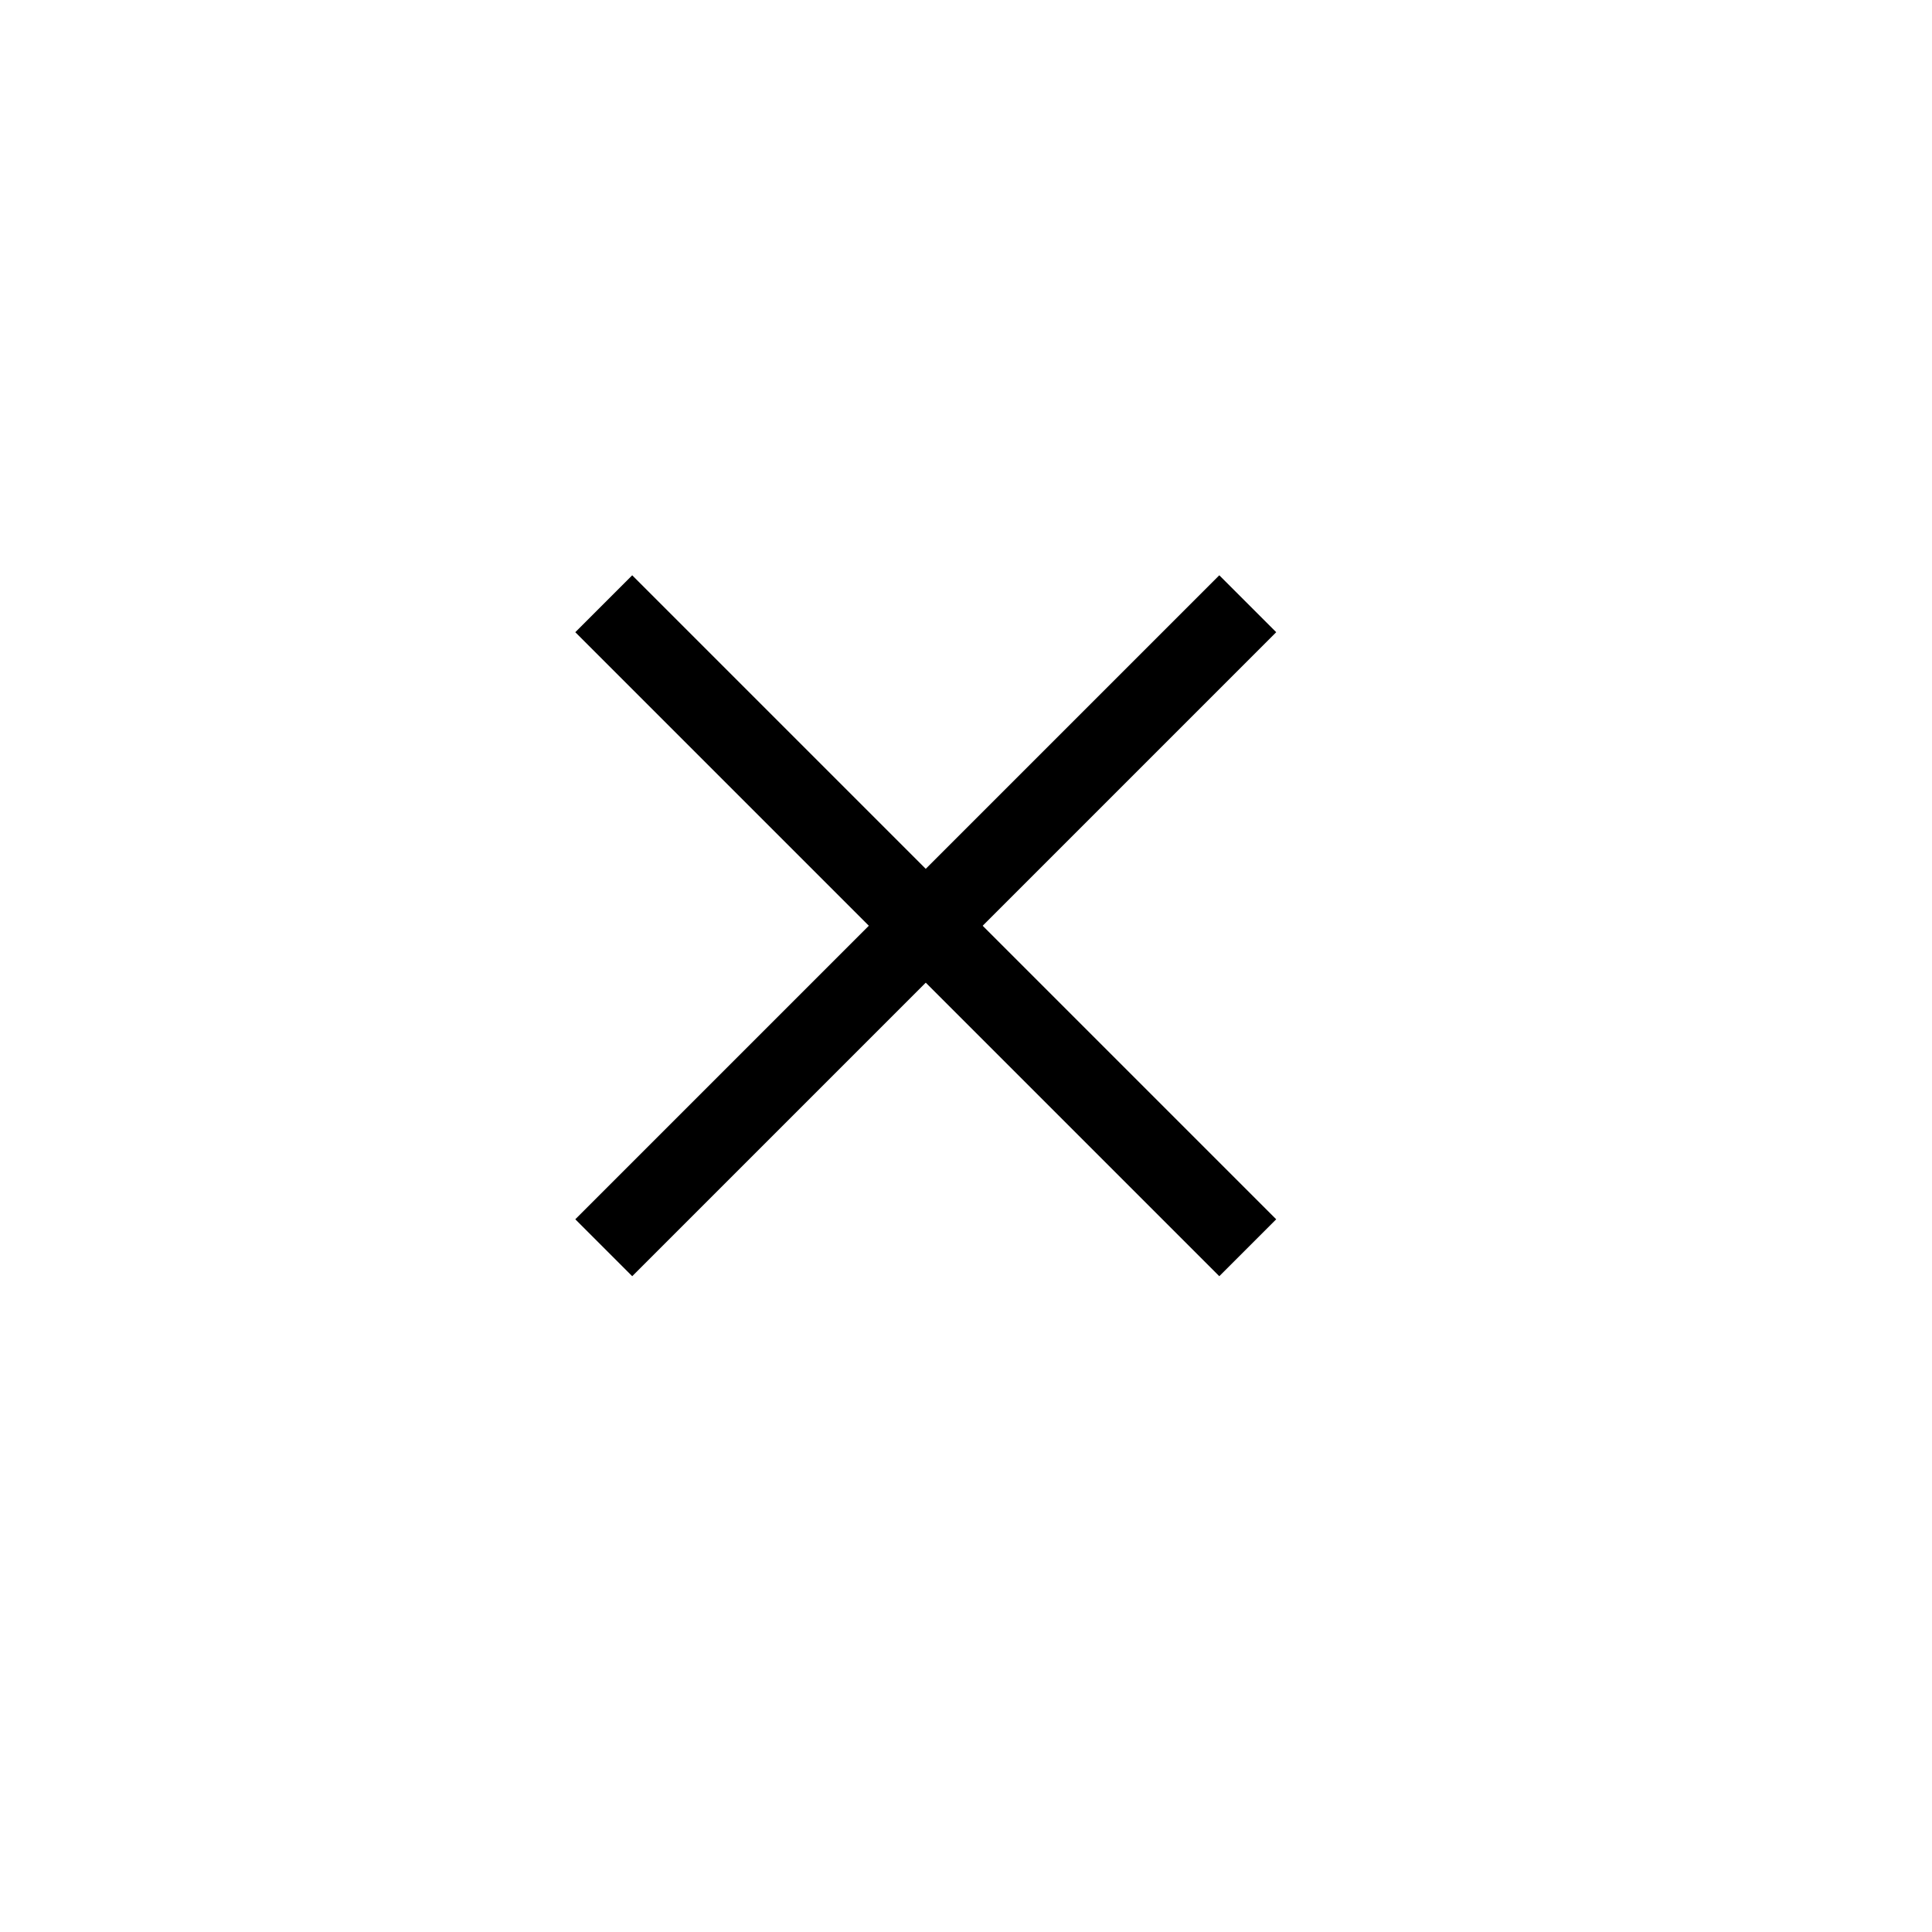
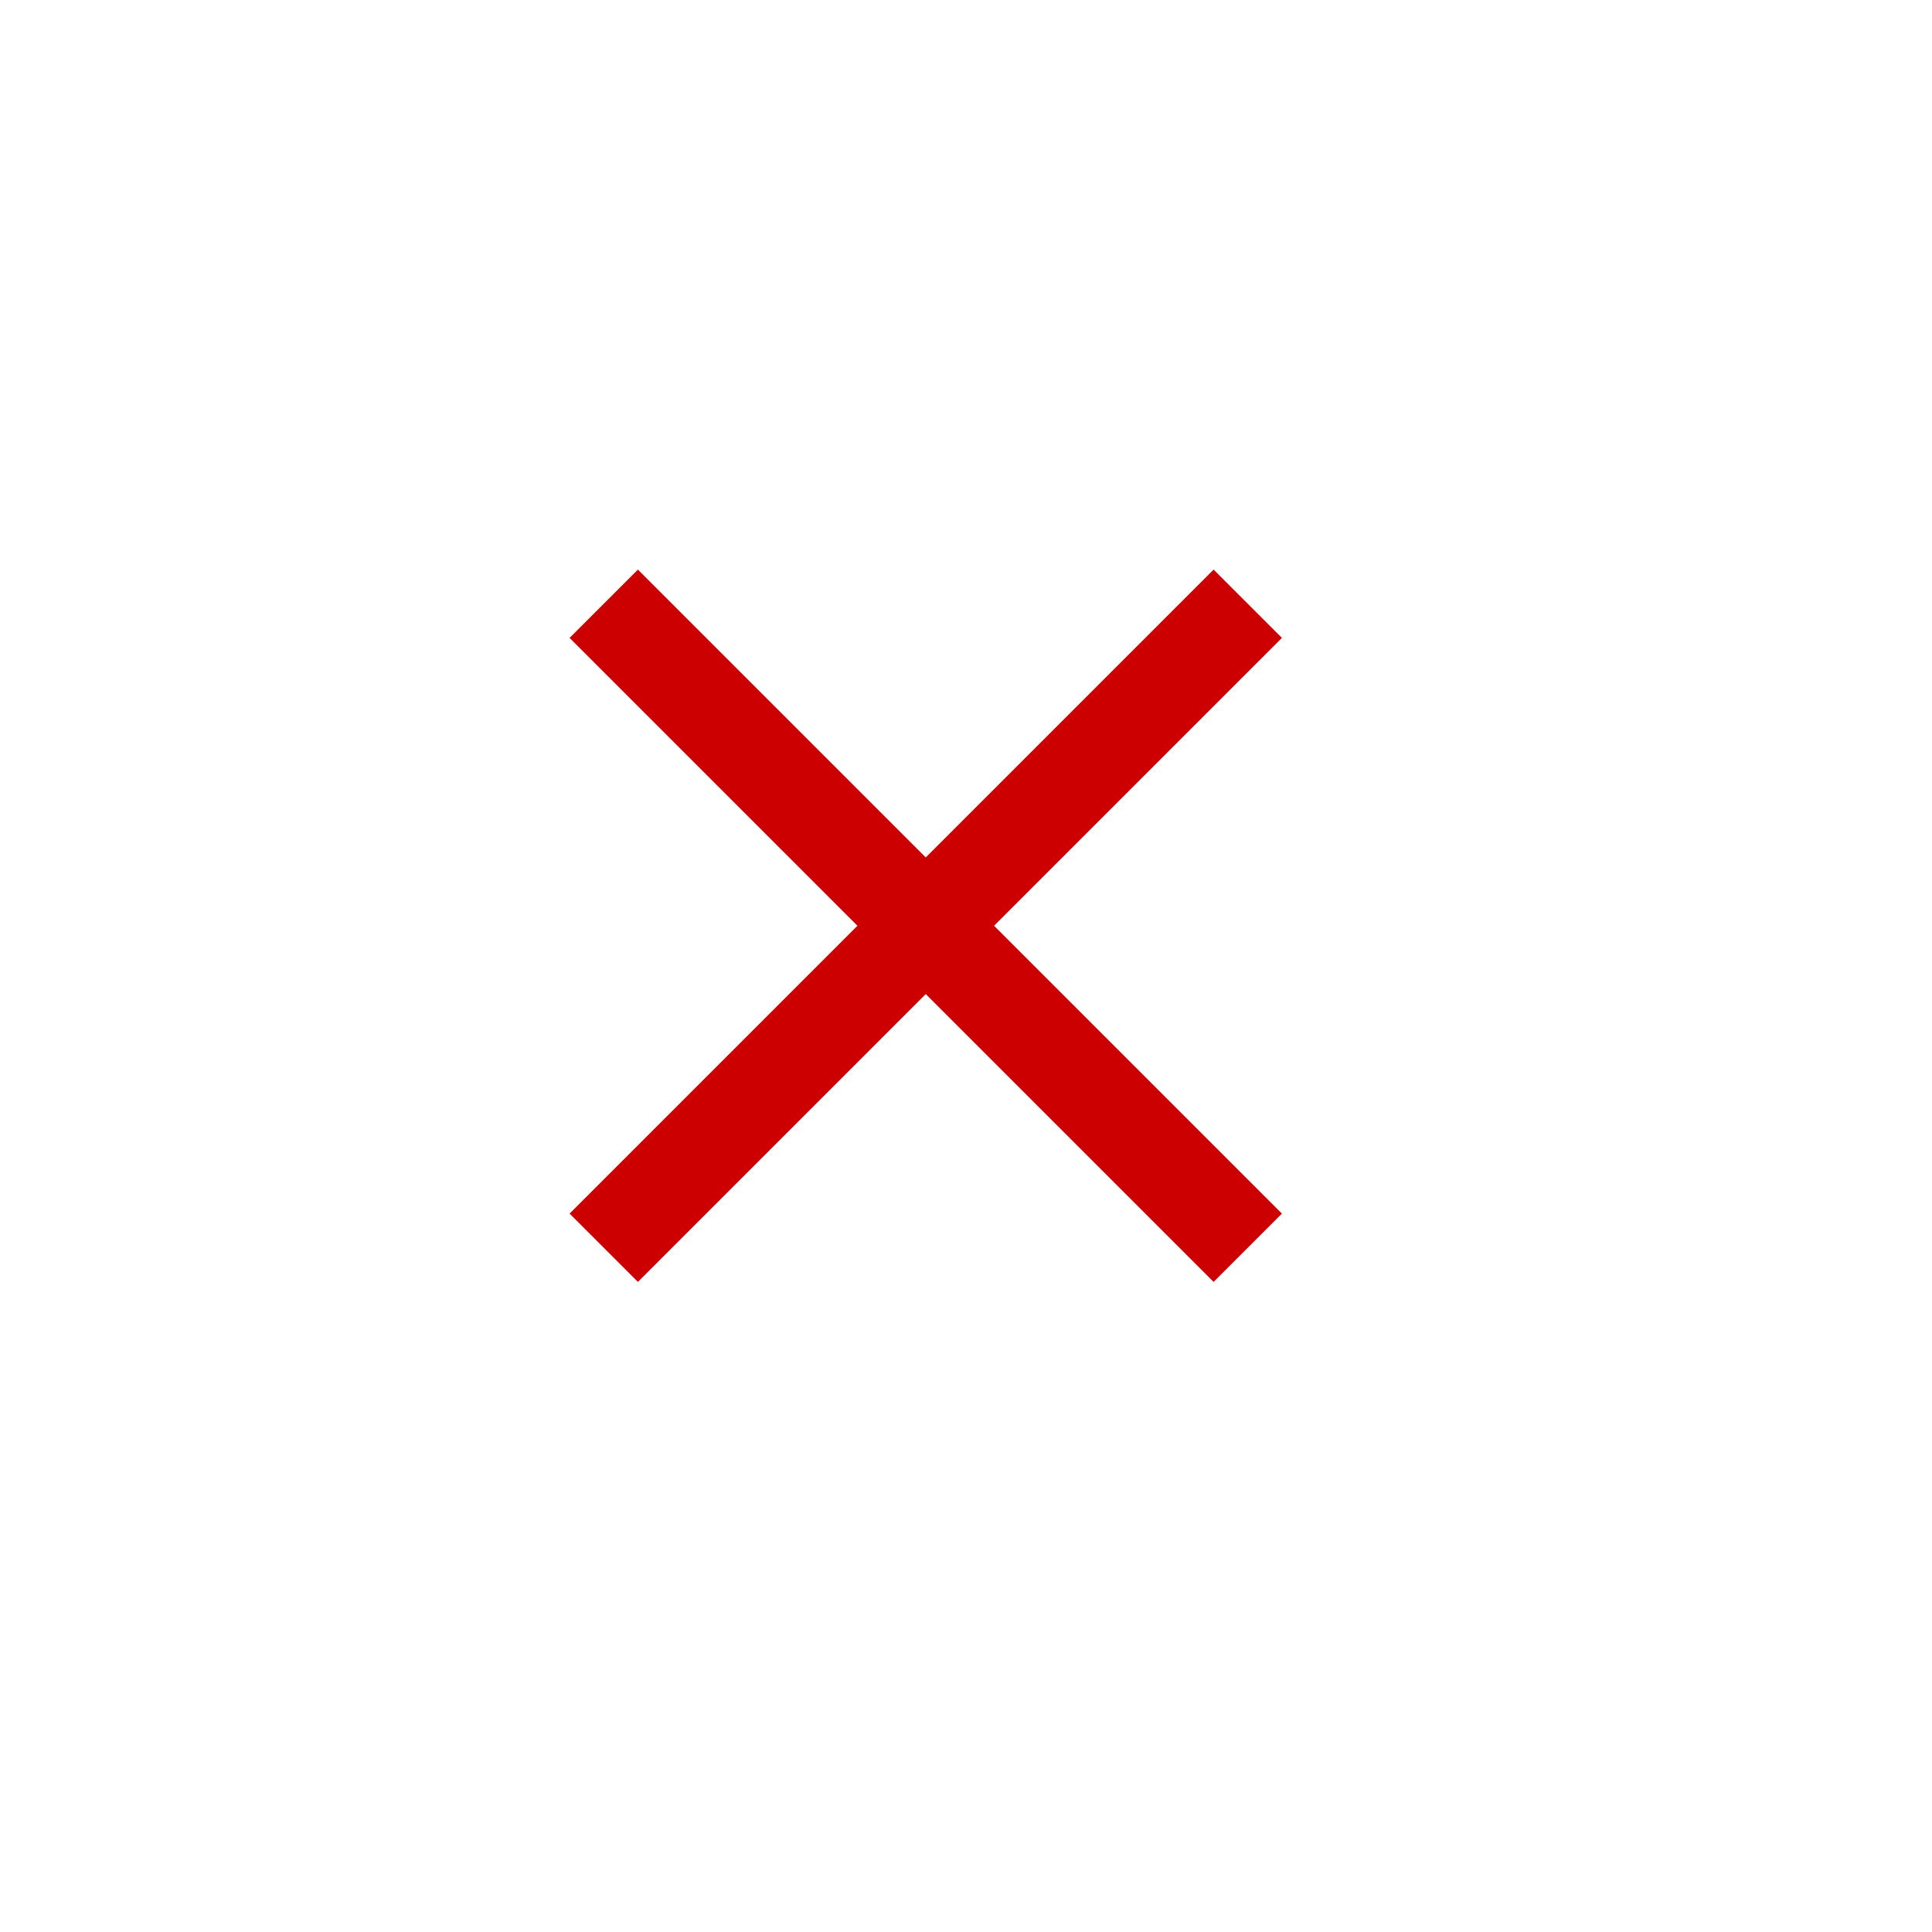
<svg xmlns="http://www.w3.org/2000/svg" width="24" height="24" viewBox="0 0 24 24" version="1.1" id="svg5" xml:space="preserve">
  <defs id="defs2" />
  <g id="layer3">
-     <path style="fill:#006600;stroke:#000000;stroke-width:1;stroke-linejoin:round;stroke-dasharray:none;stroke-dashoffset:1;stroke-opacity:1;paint-order:fill markers stroke" d="m 7.5,7.5 8,8" id="path421" />
-     <path style="fill:#006600;stroke:#000000;stroke-width:1;stroke-linejoin:round;stroke-dasharray:none;stroke-dashoffset:1;stroke-opacity:1;paint-order:fill markers stroke" d="m 15.5,7.5 -8,8" id="path965" />
+     <path style="fill:#006600;stroke:#cc0000;stroke-width:1.2;stroke-linejoin:round;stroke-dasharray:none;stroke-dashoffset:1;stroke-opacity:1;paint-order:fill markers stroke" d="m 7.5,7.5 8,8" id="path421" />
+     <path style="fill:#cc0000;stroke:#cc0000;stroke-width:1.2;stroke-linejoin:round;stroke-dasharray:none;stroke-dashoffset:1;stroke-opacity:1;paint-order:fill markers stroke" d="m 15.5,7.5 -8,8" id="path965" />
  </g>
</svg>
